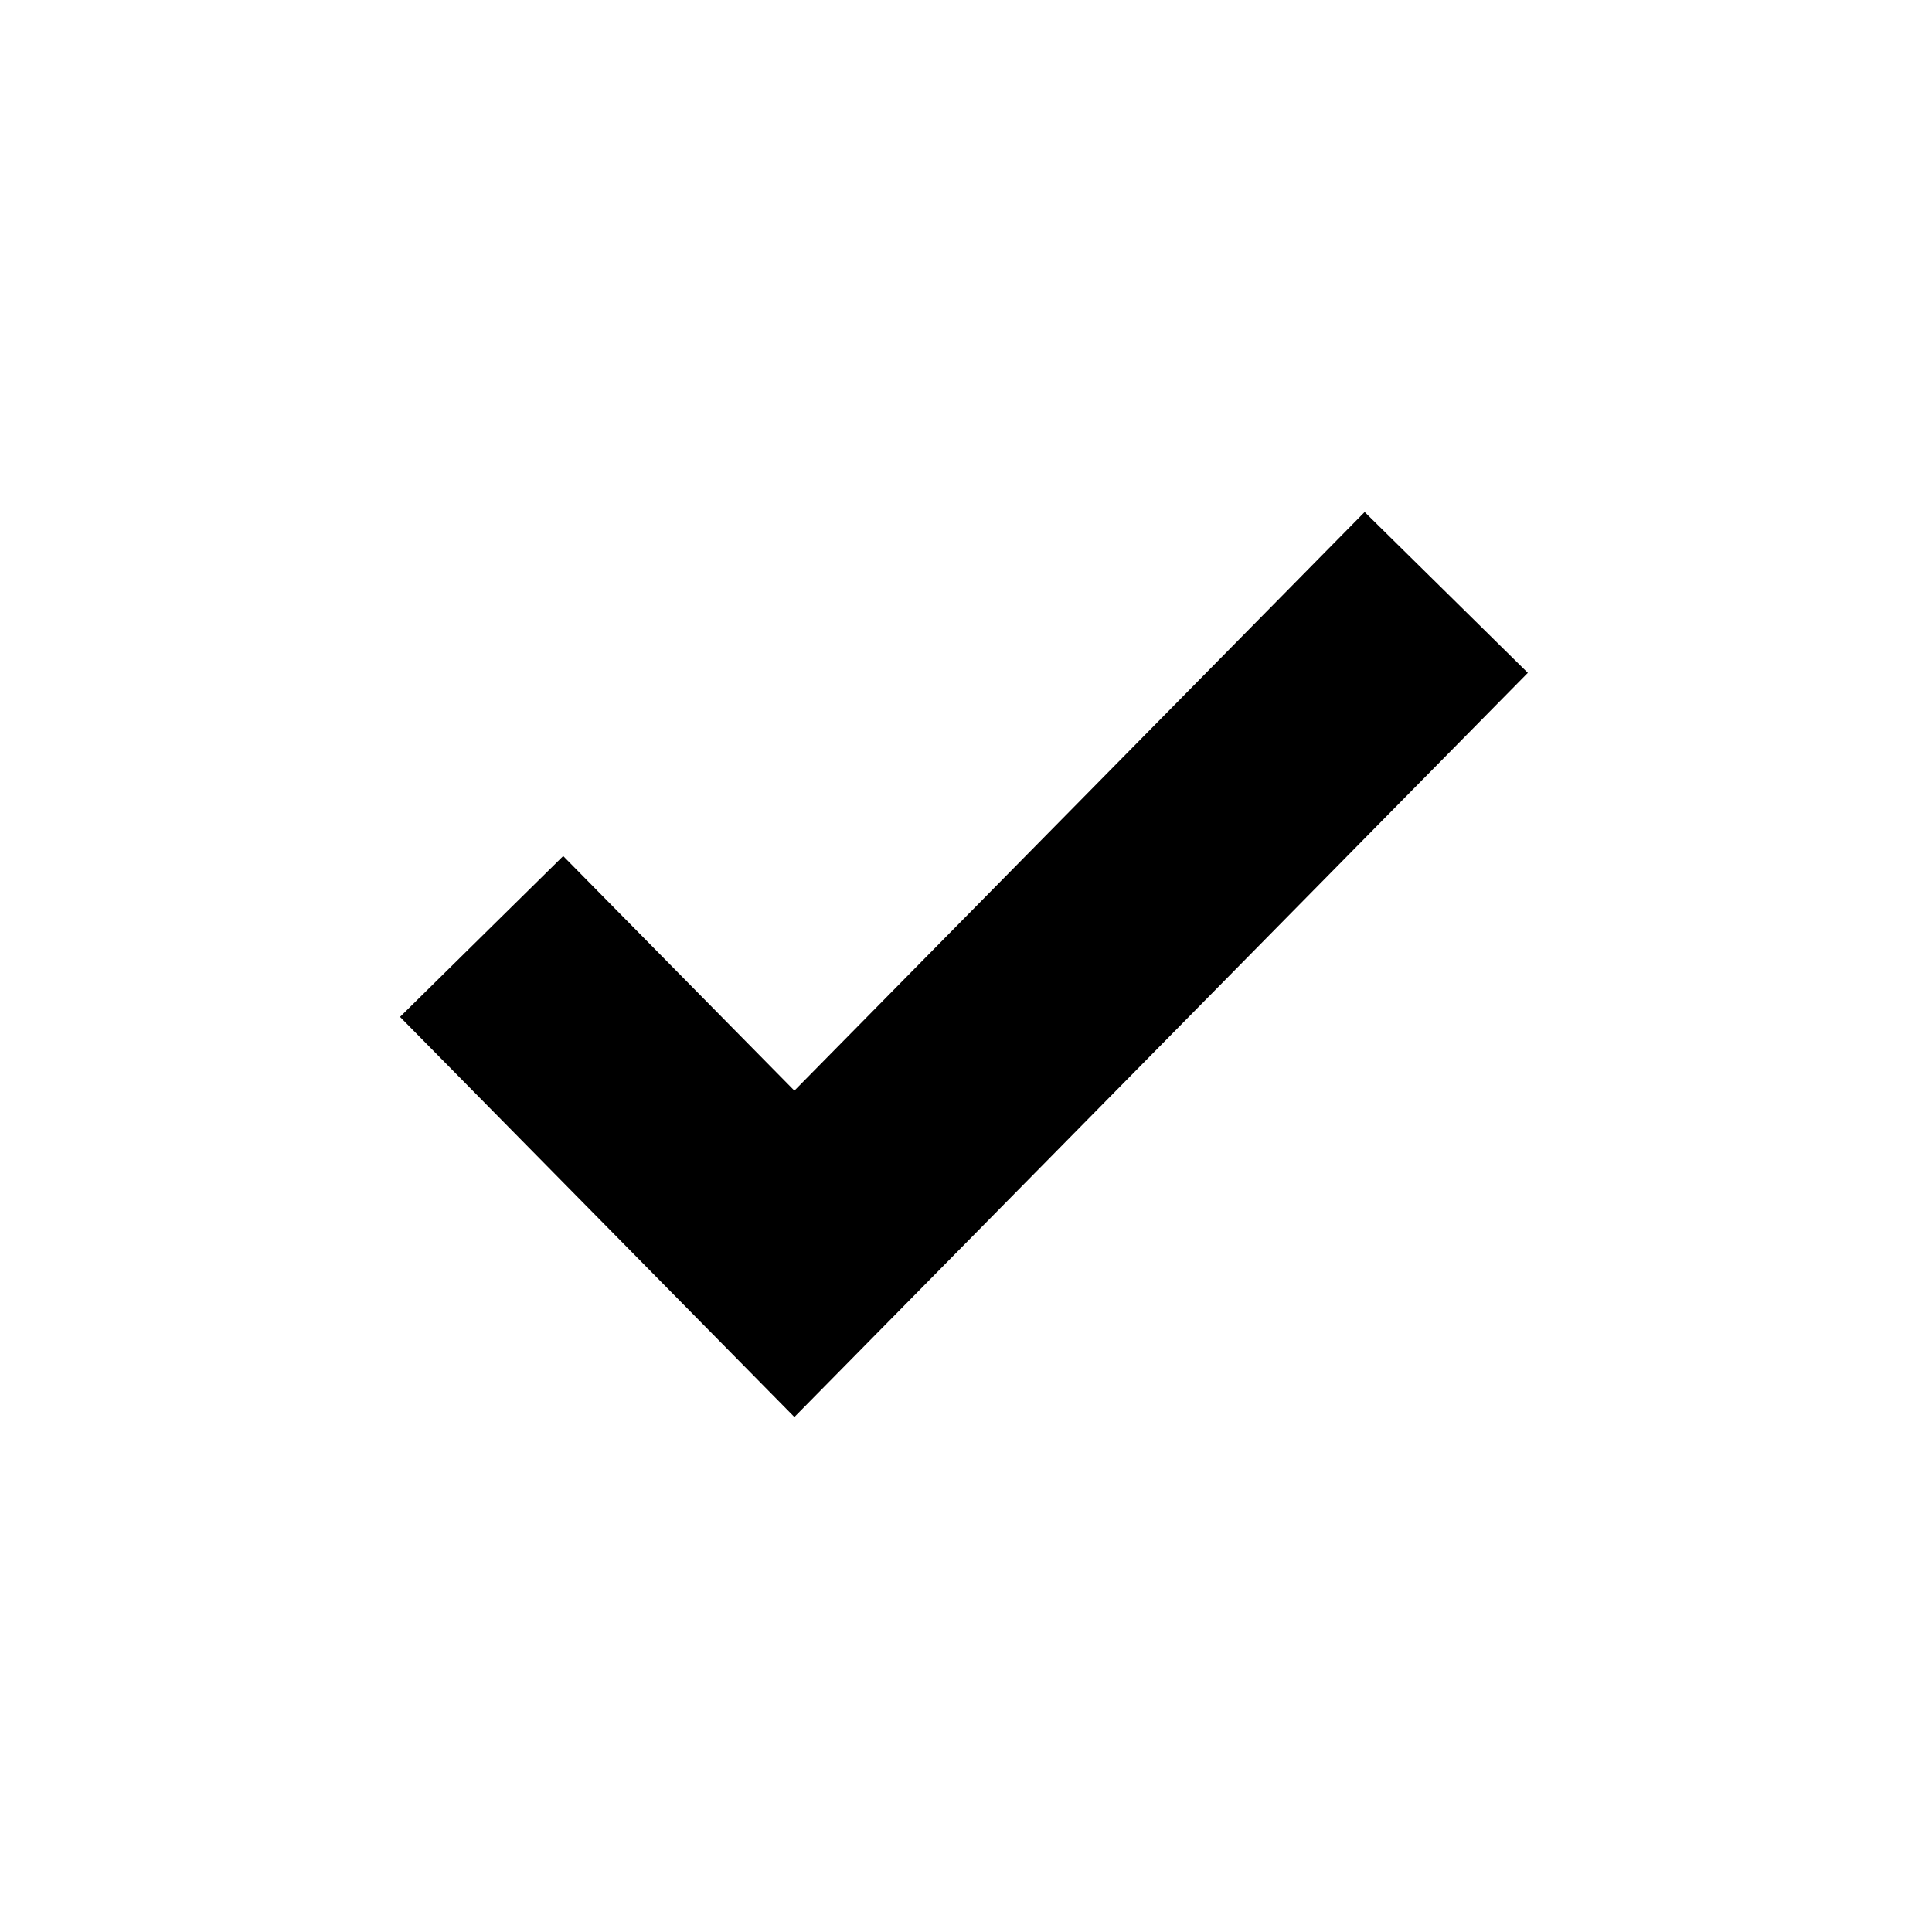
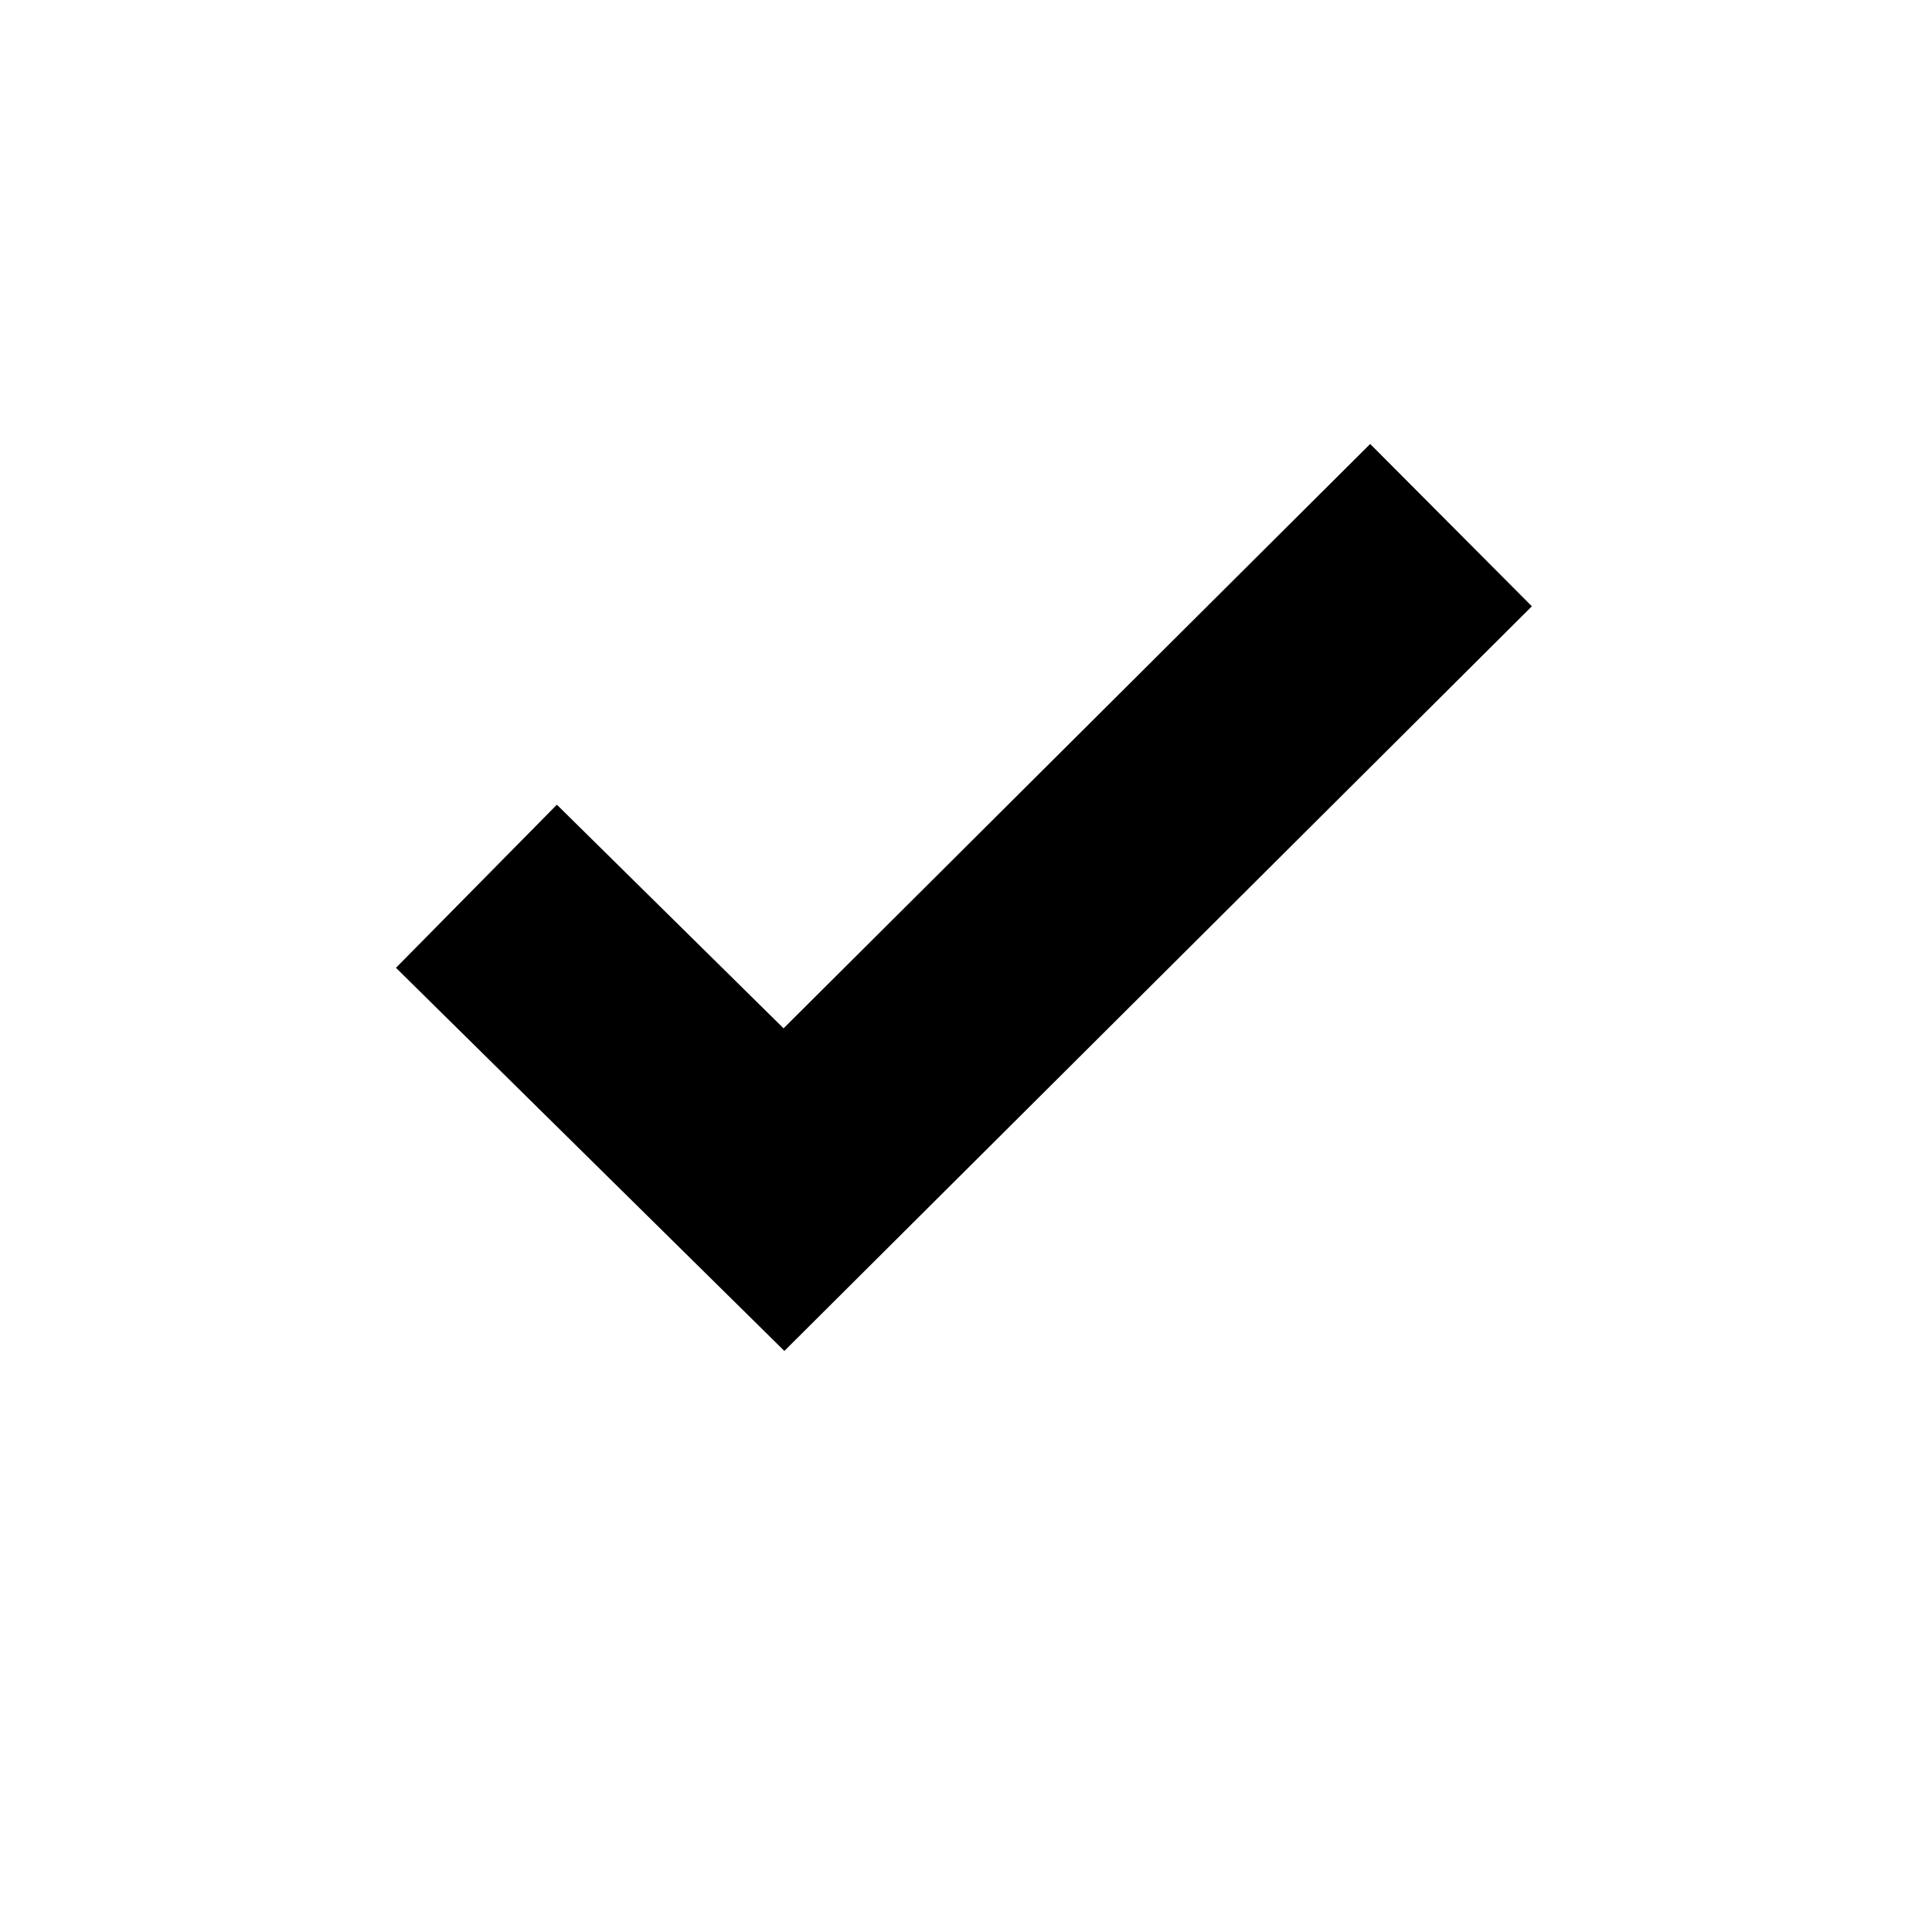
<svg xmlns="http://www.w3.org/2000/svg" width="312" height="312" viewBox="0 0 312 312" fill="none">
-   <path d="M90.76 164.407L128.285 202.482L220.569 108.847" stroke="black" stroke-width="37" stroke-linecap="square" />
+   <path d="M90.108 156.114L126.603 192.115L221.221 97.86" stroke="black" stroke-width="37" stroke-linecap="square" />
</svg>
